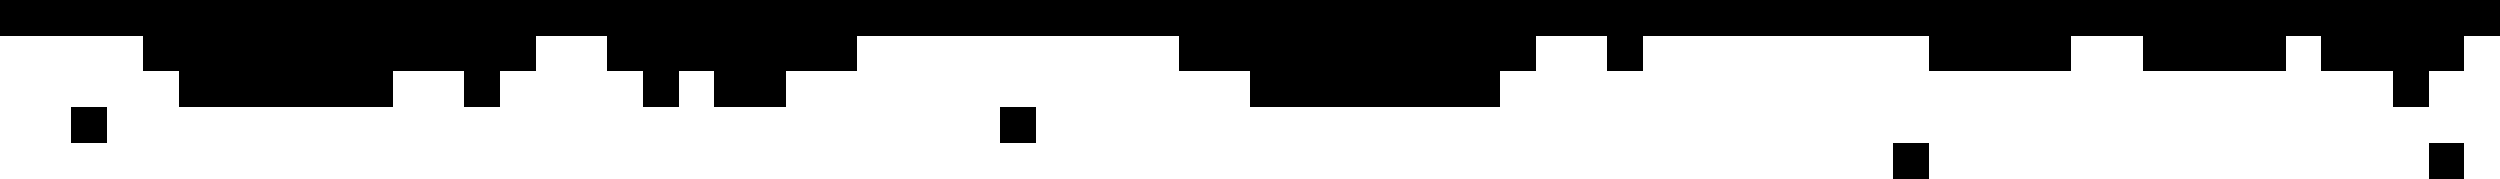
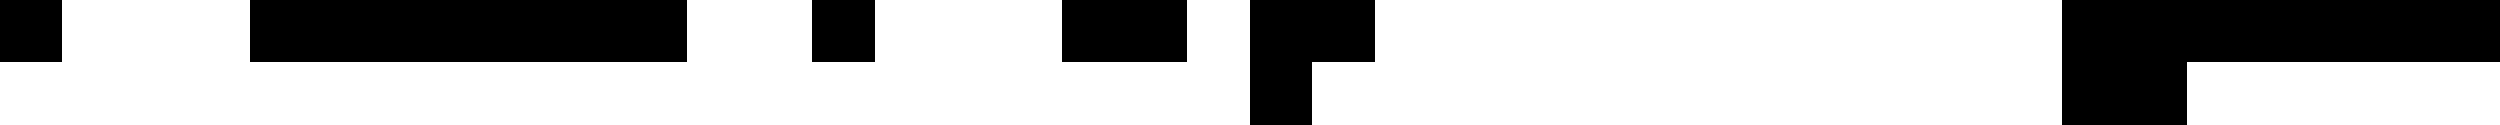
- <svg xmlns="http://www.w3.org/2000/svg" width="980" height="70" viewBox="0 0 980 70" shape-rendering="crispEdges" fill="#000">
-   <rect x="0" y="0" width="14" height="14" />
-   <rect x="14" y="0" width="14" height="14" />
-   <rect x="28" y="0" width="14" height="14" />
-   <rect x="42" y="0" width="14" height="14" />
-   <rect x="56" y="0" width="14" height="28" />
-   <rect x="70" y="0" width="14" height="42" />
-   <rect x="84" y="0" width="14" height="42" />
-   <rect x="98" y="0" width="14" height="42" />
-   <rect x="112" y="0" width="14" height="42" />
-   <rect x="126" y="0" width="14" height="42" />
-   <rect x="140" y="0" width="14" height="42" />
-   <rect x="154" y="0" width="14" height="28" />
-   <rect x="168" y="0" width="14" height="28" />
-   <rect x="182" y="0" width="14" height="42" />
-   <rect x="196" y="0" width="14" height="28" />
-   <rect x="210" y="0" width="14" height="14" />
-   <rect x="224" y="0" width="14" height="14" />
-   <rect x="238" y="0" width="14" height="28" />
-   <rect x="252" y="0" width="14" height="42" />
-   <rect x="266" y="0" width="14" height="28" />
-   <rect x="280" y="0" width="14" height="42" />
-   <rect x="294" y="0" width="14" height="42" />
-   <rect x="308" y="0" width="14" height="28" />
-   <rect x="322" y="0" width="14" height="28" />
-   <rect x="336" y="0" width="14" height="14" />
-   <rect x="350" y="0" width="14" height="14" />
-   <rect x="364" y="0" width="14" height="14" />
-   <rect x="378" y="0" width="14" height="14" />
-   <rect x="392" y="0" width="14" height="14" />
-   <rect x="406" y="0" width="14" height="14" />
-   <rect x="420" y="0" width="14" height="14" />
-   <rect x="434" y="0" width="14" height="14" />
-   <rect x="448" y="0" width="14" height="14" />
-   <rect x="462" y="0" width="14" height="28" />
-   <rect x="476" y="0" width="14" height="28" />
-   <rect x="490" y="0" width="14" height="42" />
-   <rect x="504" y="0" width="14" height="42" />
-   <rect x="518" y="0" width="14" height="42" />
-   <rect x="532" y="0" width="14" height="42" />
-   <rect x="546" y="0" width="14" height="42" />
-   <rect x="560" y="0" width="14" height="42" />
-   <rect x="574" y="0" width="14" height="42" />
-   <rect x="588" y="0" width="14" height="28" />
-   <rect x="602" y="0" width="14" height="14" />
-   <rect x="616" y="0" width="14" height="14" />
-   <rect x="630" y="0" width="14" height="28" />
-   <rect x="644" y="0" width="14" height="14" />
-   <rect x="658" y="0" width="14" height="14" />
-   <rect x="672" y="0" width="14" height="14" />
-   <rect x="686" y="0" width="14" height="14" />
-   <rect x="700" y="0" width="14" height="14" />
-   <rect x="714" y="0" width="14" height="14" />
-   <rect x="728" y="0" width="14" height="14" />
-   <rect x="742" y="0" width="14" height="14" />
-   <rect x="756" y="0" width="14" height="28" />
-   <rect x="770" y="0" width="14" height="28" />
-   <rect x="784" y="0" width="14" height="28" />
-   <rect x="798" y="0" width="14" height="28" />
-   <rect x="812" y="0" width="14" height="14" />
-   <rect x="826" y="0" width="14" height="14" />
-   <rect x="840" y="0" width="14" height="28" />
-   <rect x="854" y="0" width="14" height="28" />
-   <rect x="868" y="0" width="14" height="28" />
-   <rect x="882" y="0" width="14" height="28" />
-   <rect x="896" y="0" width="14" height="14" />
-   <rect x="910" y="0" width="14" height="28" />
-   <rect x="924" y="0" width="14" height="28" />
-   <rect x="938" y="0" width="14" height="42" />
-   <rect x="952" y="0" width="14" height="28" />
-   <rect x="966" y="0" width="14" height="14" />
-   <rect x="742" y="56" width="14" height="14" />
-   <rect x="28" y="42" width="14" height="14" />
-   <rect x="392" y="42" width="14" height="14" />
-   <rect x="392" y="42" width="14" height="14" />
-   <rect x="952" y="56" width="14" height="14" />
+ <svg xmlns="http://www.w3.org/2000/svg" width="960" height="48" viewBox="0 0 960 48" shape-rendering="crispEdges" fill="#000">
+   <rect x="0" y="0" width="24" height="24" />
+   <rect x="96" y="0" width="24" height="24" />
+   <rect x="120" y="0" width="24" height="24" />
+   <rect x="144" y="0" width="24" height="24" />
+   <rect x="168" y="0" width="24" height="24" />
+   <rect x="192" y="0" width="24" height="24" />
+   <rect x="216" y="0" width="24" height="24" />
+   <rect x="240" y="0" width="24" height="24" />
+   <rect x="312" y="0" width="24" height="24" />
+   <rect x="408" y="0" width="24" height="24" />
+   <rect x="432" y="0" width="24" height="24" />
+   <rect x="480" y="0" width="24" height="24" />
+   <rect x="504" y="0" width="24" height="24" />
+   <rect x="792" y="0" width="24" height="24" />
+   <rect x="816" y="0" width="24" height="24" />
+   <rect x="840" y="0" width="24" height="24" />
+   <rect x="864" y="0" width="24" height="24" />
+   <rect x="888" y="0" width="24" height="24" />
+   <rect x="912" y="0" width="24" height="24" />
+   <rect x="936" y="0" width="24" height="24" />
+   <rect x="816" y="24" width="24" height="24" />
+   <rect x="480" y="24" width="24" height="24" />
+   <rect x="792" y="24" width="24" height="24" />
</svg>
